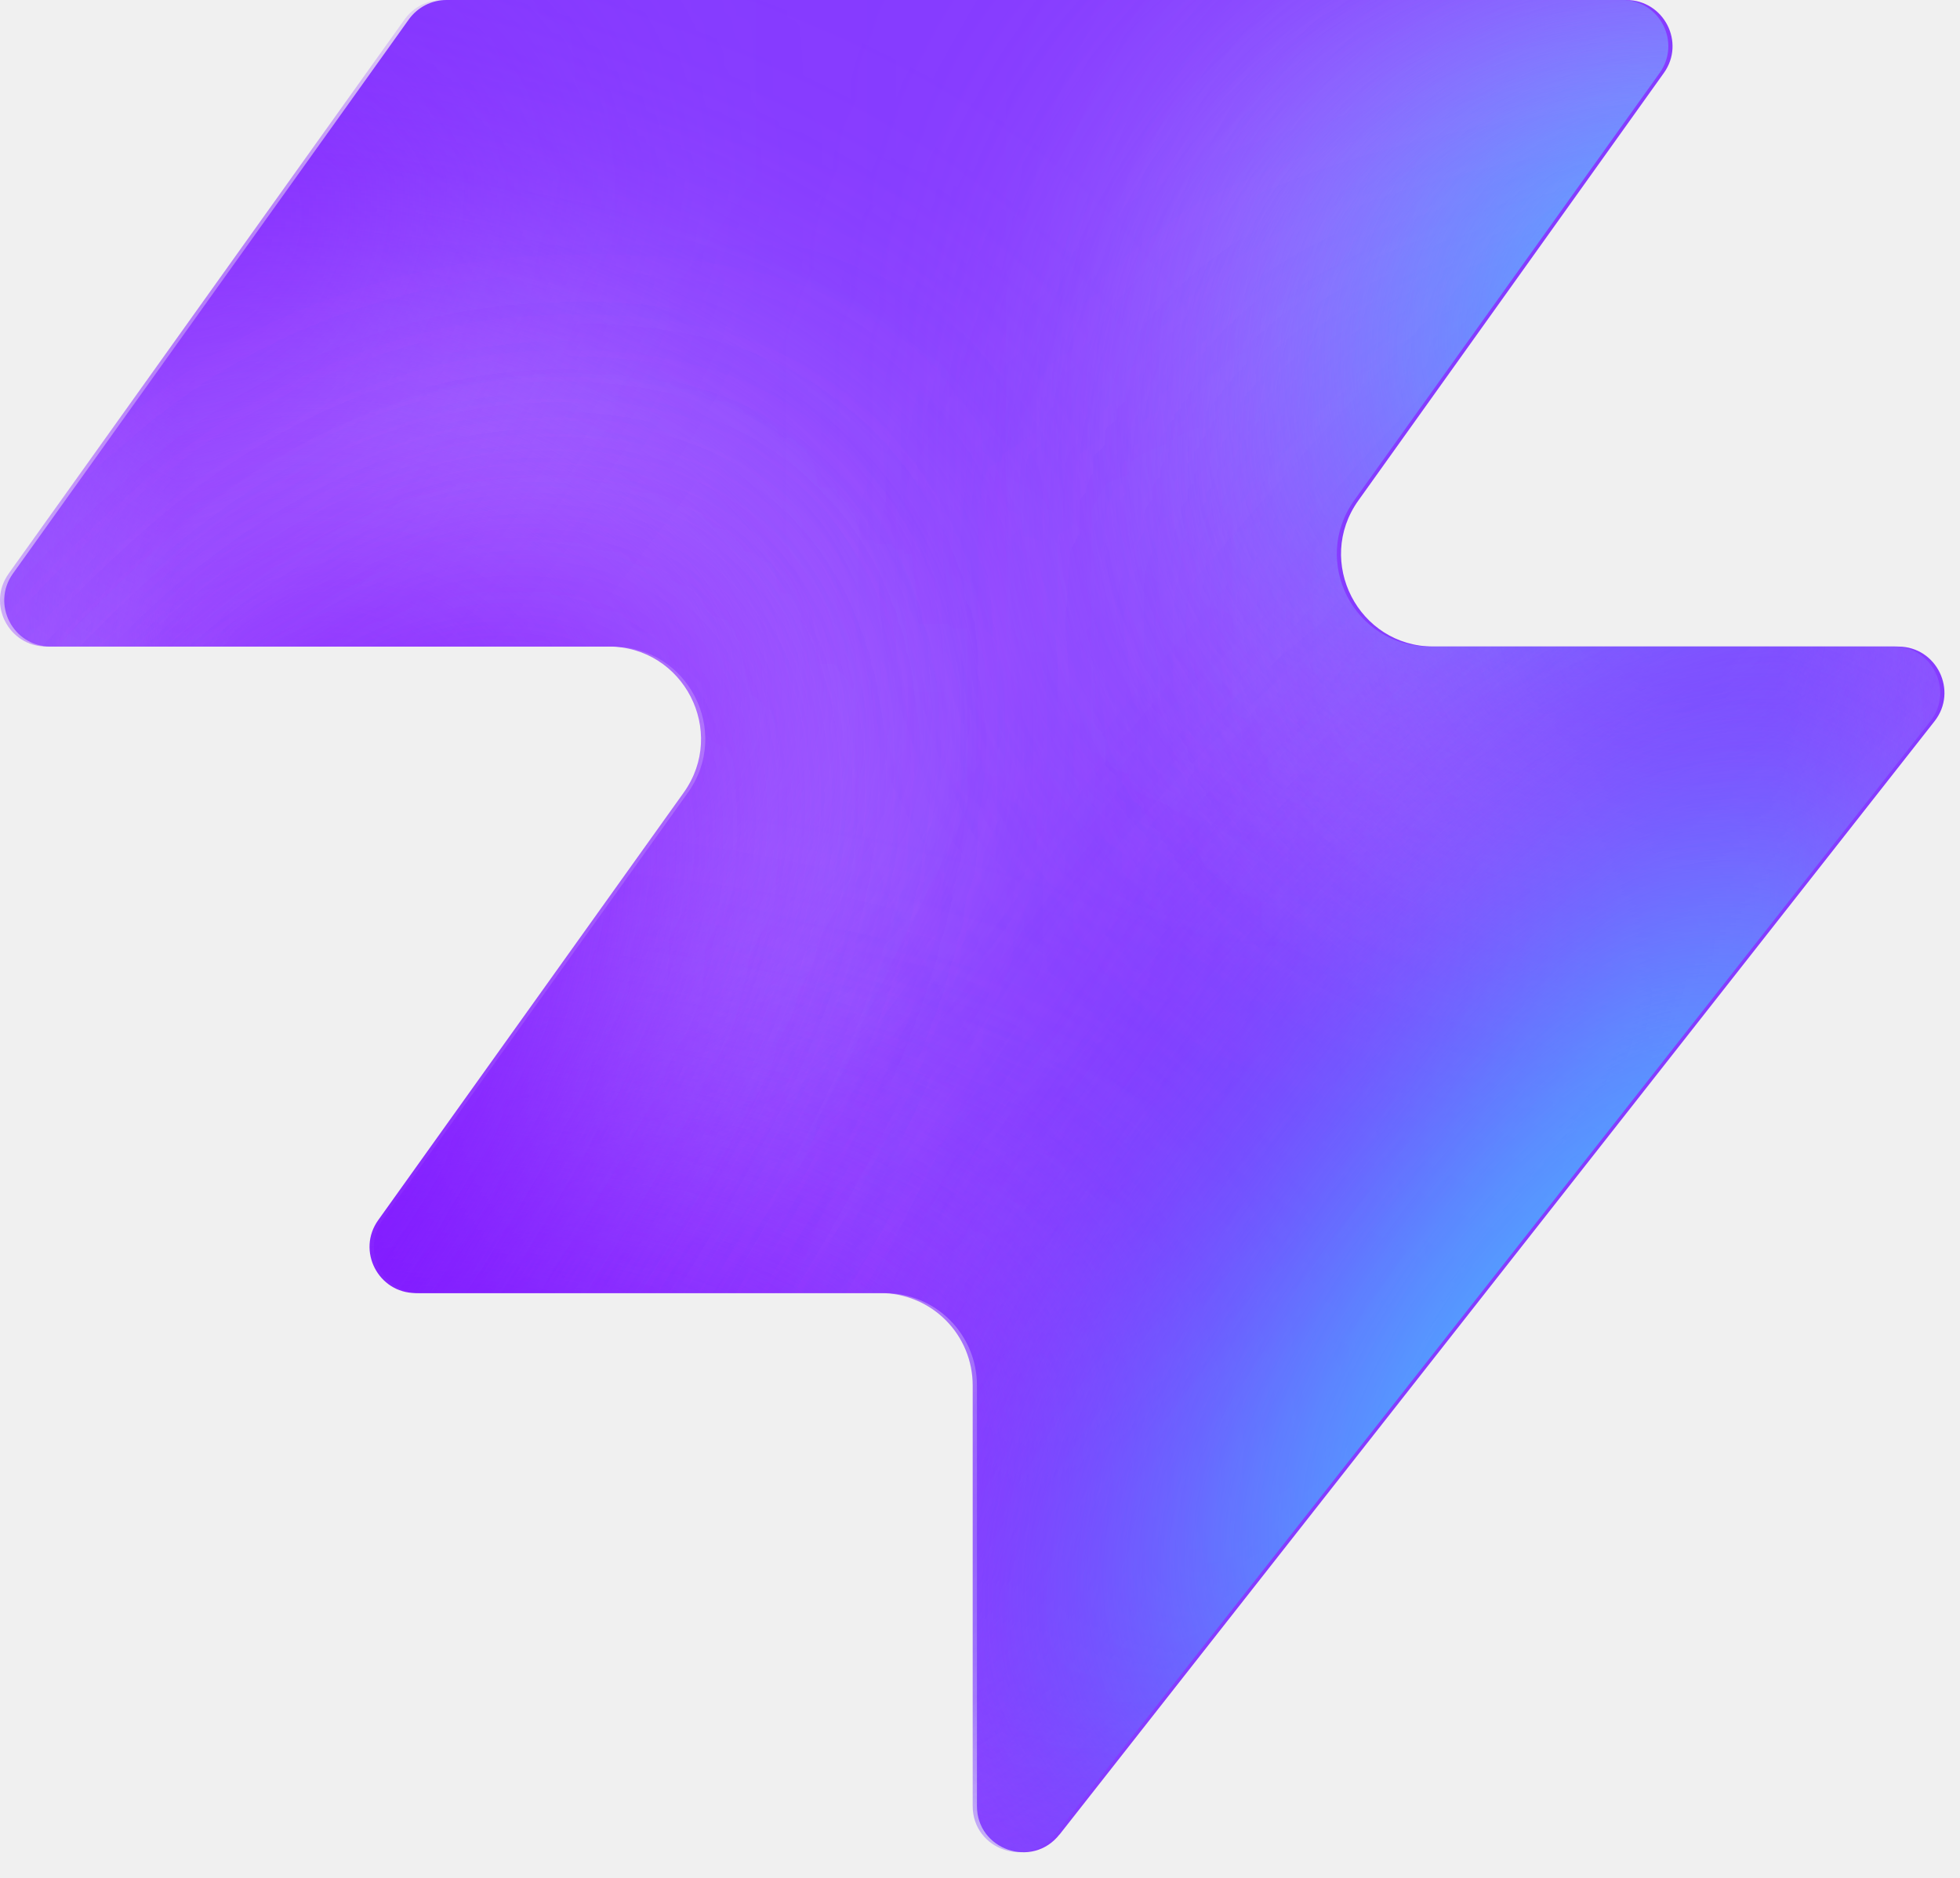
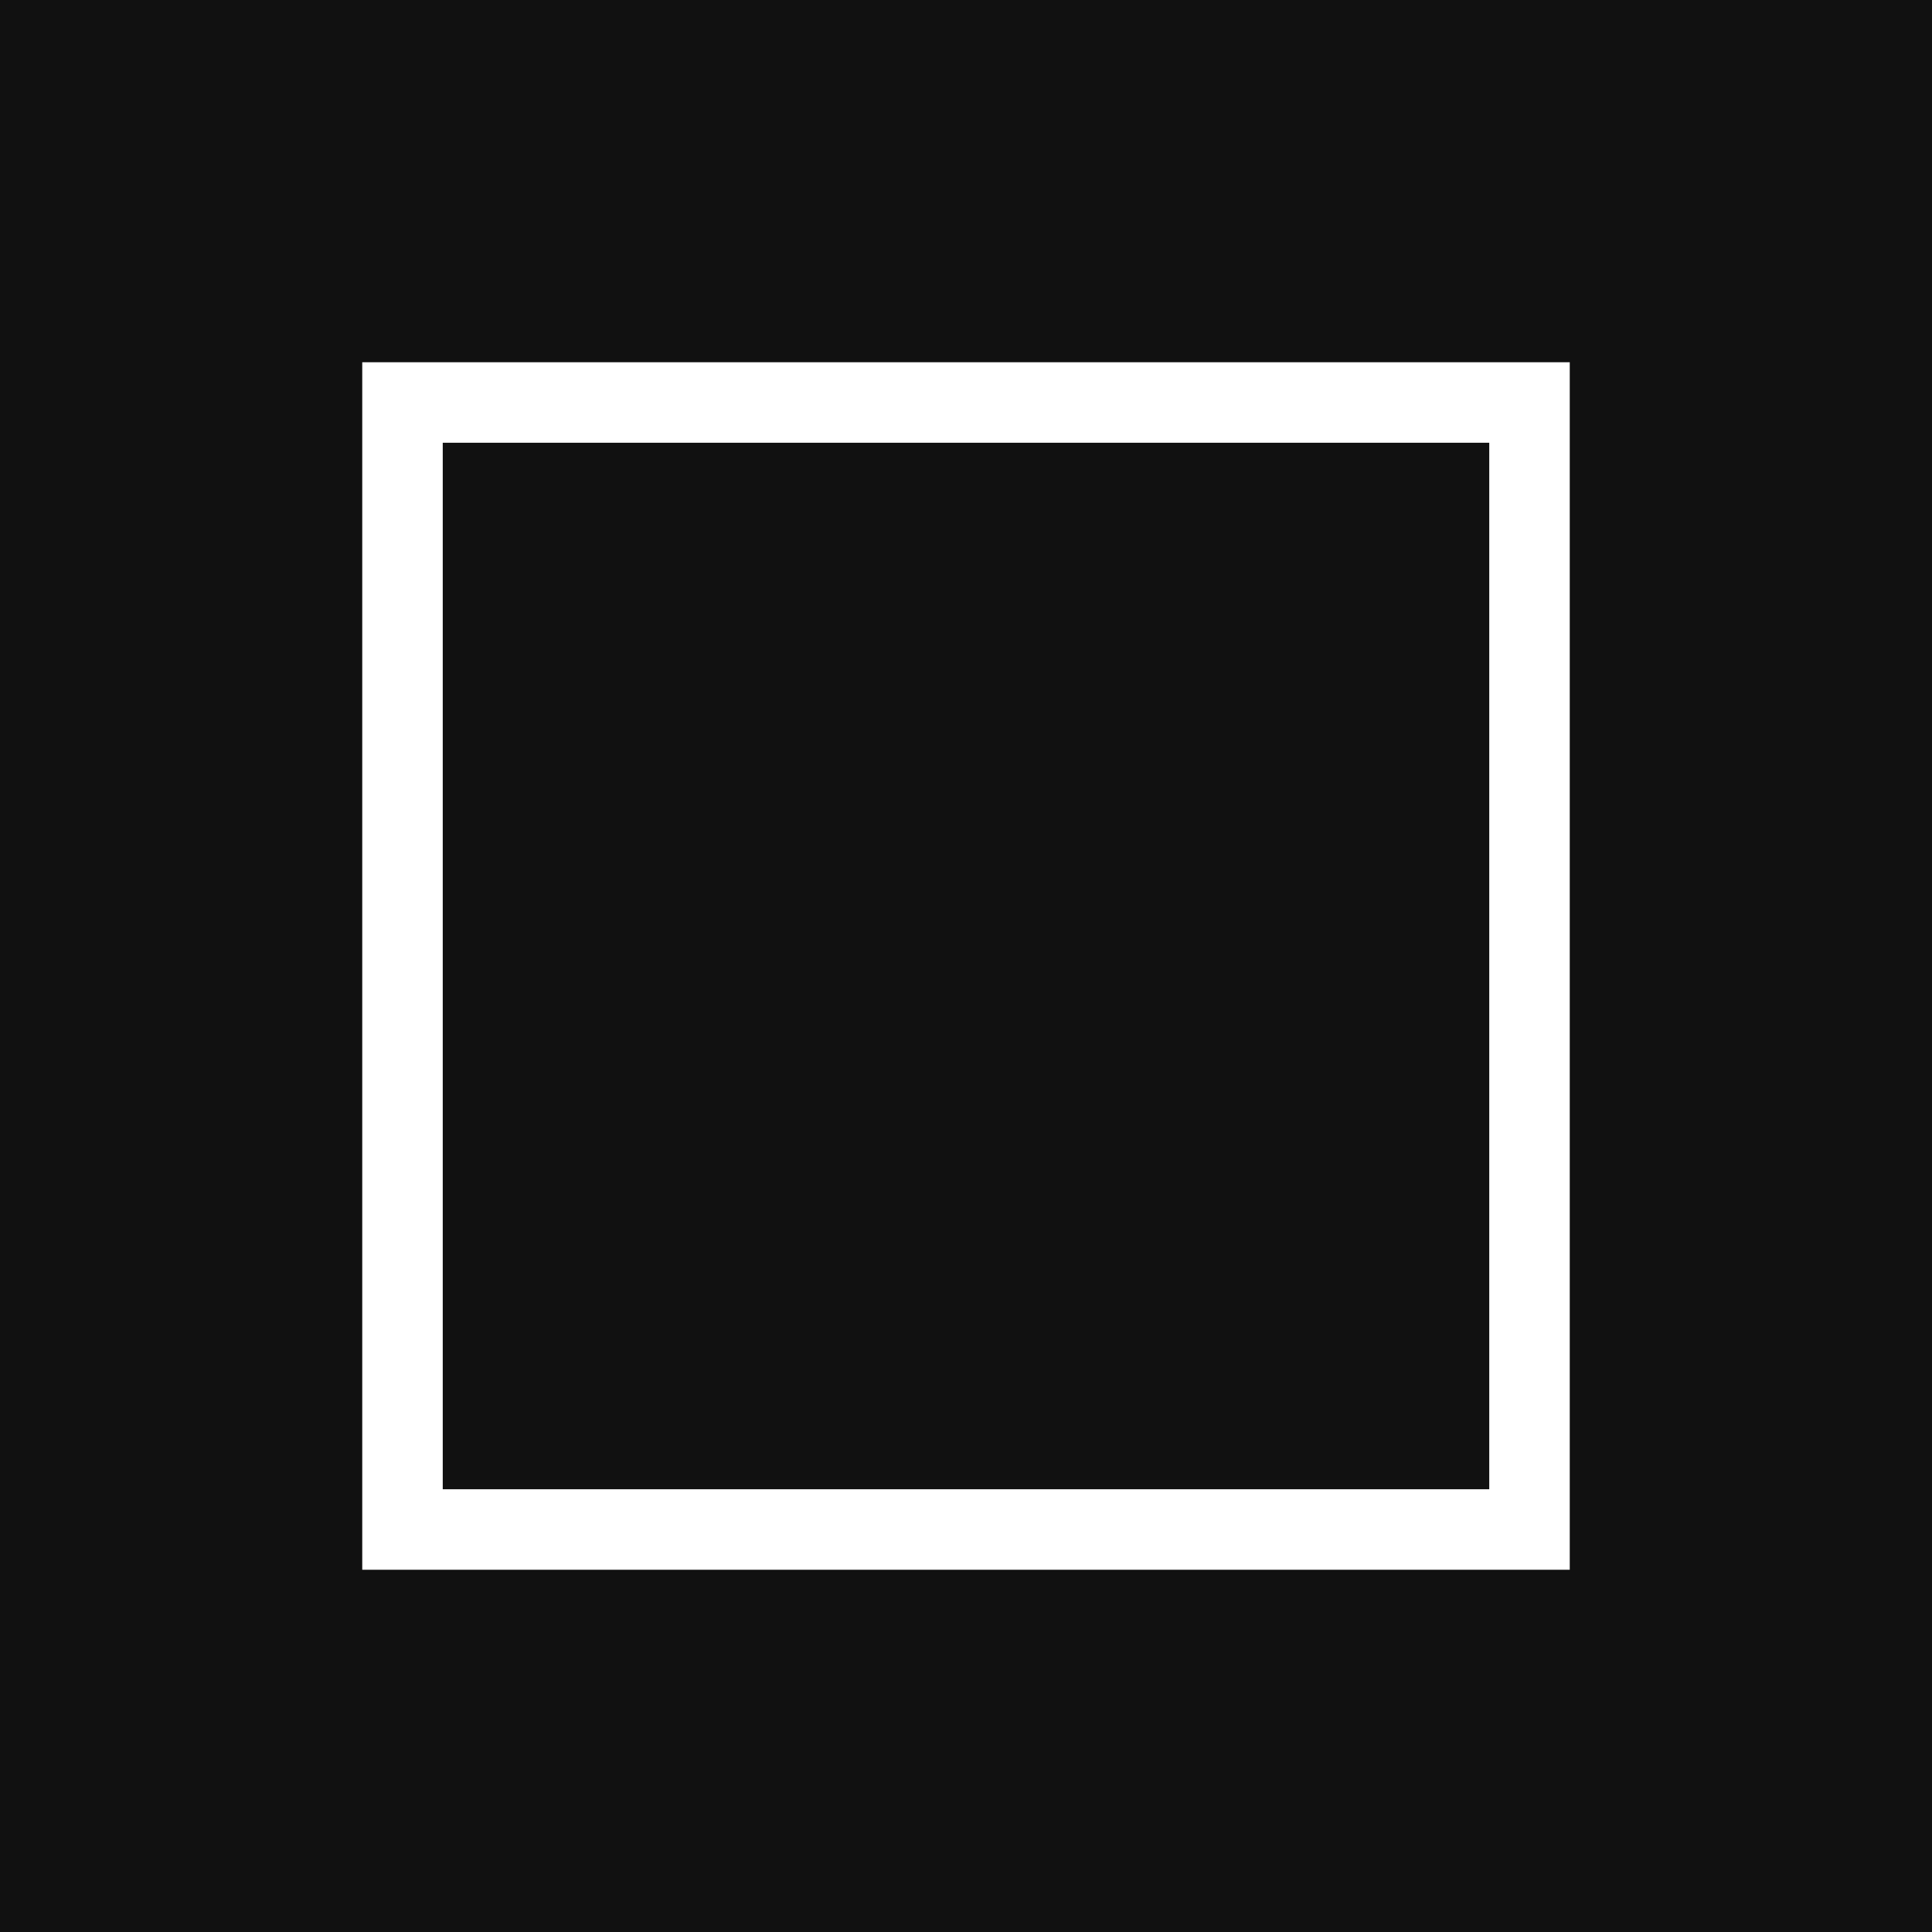
- <svg xmlns="http://www.w3.org/2000/svg" width="48" height="46" fill="none" viewBox="0 0 48 46">
-   <path fill="#863bff" d="M25.946 44.938c-.664.845-2.021.375-2.021-.698V33.937a2.26 2.26 0 0 0-2.262-2.262H10.287c-.92 0-1.456-1.04-.92-1.788l7.48-10.471c1.07-1.497 0-3.578-1.842-3.578H1.237c-.92 0-1.456-1.04-.92-1.788L10.013.474c.214-.297.556-.474.92-.474h28.894c.92 0 1.456 1.04.92 1.788l-7.48 10.471c-1.07 1.498 0 3.579 1.842 3.579h11.377c.943 0 1.473 1.088.89 1.83L25.947 44.94z" style="fill:#863bff;fill:color(display-p3 .525 .23 1);fill-opacity:1" />
-   <mask id="a" width="48" height="46" x="0" y="0" maskUnits="userSpaceOnUse" style="mask-type:alpha">
-     <path fill="#000" d="M25.842 44.938c-.664.844-2.021.375-2.021-.698V33.937a2.26 2.26 0 0 0-2.262-2.262H10.183c-.92 0-1.456-1.04-.92-1.788l7.48-10.471c1.07-1.498 0-3.579-1.842-3.579H1.133c-.92 0-1.456-1.04-.92-1.787L9.91.473c.214-.297.556-.474.92-.474h28.894c.92 0 1.456 1.04.92 1.788l-7.48 10.471c-1.07 1.498 0 3.578 1.842 3.578h11.377c.943 0 1.473 1.088.89 1.832L25.843 44.94z" style="fill:#000;fill-opacity:1" />
-   </mask>
-   <g mask="url(#a)">
-     <g filter="url(#b)">
-       <ellipse cx="5.508" cy="14.704" fill="#ede6ff" rx="5.508" ry="14.704" style="fill:#ede6ff;fill:color(display-p3 .927 .903 1);fill-opacity:1" transform="matrix(.00324 1 1 -.00324 -4.47 31.516)" />
-     </g>
-     <g filter="url(#c)">
-       <ellipse cx="10.399" cy="29.851" fill="#ede6ff" rx="10.399" ry="29.851" style="fill:#ede6ff;fill:color(display-p3 .927 .903 1);fill-opacity:1" transform="matrix(.00324 1 1 -.00324 -39.328 7.883)" />
-     </g>
-     <g filter="url(#d)">
-       <ellipse cx="5.508" cy="30.487" fill="#7e14ff" rx="5.508" ry="30.487" style="fill:#7e14ff;fill:color(display-p3 .492 .077 1);fill-opacity:1" transform="rotate(89.814 -25.913 -14.639)scale(1 -1)" />
-     </g>
-     <g filter="url(#e)">
-       <ellipse cx="5.508" cy="30.599" fill="#7e14ff" rx="5.508" ry="30.599" style="fill:#7e14ff;fill:color(display-p3 .492 .077 1);fill-opacity:1" transform="rotate(89.814 -32.644 -3.334)scale(1 -1)" />
-     </g>
-     <g filter="url(#f)">
-       <ellipse cx="5.508" cy="30.599" fill="#7e14ff" rx="5.508" ry="30.599" style="fill:#7e14ff;fill:color(display-p3 .492 .077 1);fill-opacity:1" transform="matrix(.00324 1 1 -.00324 -34.34 30.47)" />
-     </g>
-     <g filter="url(#g)">
-       <ellipse cx="14.072" cy="22.078" fill="#ede6ff" rx="14.072" ry="22.078" style="fill:#ede6ff;fill:color(display-p3 .927 .903 1);fill-opacity:1" transform="rotate(93.35 24.506 48.493)scale(-1 1)" />
-     </g>
-     <g filter="url(#h)">
-       <ellipse cx="3.47" cy="21.501" fill="#7e14ff" rx="3.47" ry="21.501" style="fill:#7e14ff;fill:color(display-p3 .492 .077 1);fill-opacity:1" transform="rotate(89.009 28.708 47.59)scale(-1 1)" />
-     </g>
-     <g filter="url(#i)">
-       <ellipse cx="3.47" cy="21.501" fill="#7e14ff" rx="3.47" ry="21.501" style="fill:#7e14ff;fill:color(display-p3 .492 .077 1);fill-opacity:1" transform="rotate(89.009 28.708 47.59)scale(-1 1)" />
-     </g>
-     <g filter="url(#j)">
-       <ellipse cx=".387" cy="8.972" fill="#7e14ff" rx="4.407" ry="29.108" style="fill:#7e14ff;fill:color(display-p3 .492 .077 1);fill-opacity:1" transform="rotate(39.51 .387 8.972)" />
-     </g>
-     <g filter="url(#k)">
-       <ellipse cx="47.523" cy="-6.092" fill="#7e14ff" rx="4.407" ry="29.108" style="fill:#7e14ff;fill:color(display-p3 .492 .077 1);fill-opacity:1" transform="rotate(37.892 47.523 -6.092)" />
-     </g>
-     <g filter="url(#l)">
-       <ellipse cx="41.412" cy="6.333" fill="#47bfff" rx="5.971" ry="9.665" style="fill:#47bfff;fill:color(display-p3 .28 .748 1);fill-opacity:1" transform="rotate(37.892 41.412 6.333)" />
-     </g>
-     <g filter="url(#m)">
-       <ellipse cx="-1.879" cy="38.332" fill="#7e14ff" rx="4.407" ry="29.108" style="fill:#7e14ff;fill:color(display-p3 .492 .077 1);fill-opacity:1" transform="rotate(37.892 -1.88 38.332)" />
-     </g>
-     <g filter="url(#n)">
-       <ellipse cx="-1.879" cy="38.332" fill="#7e14ff" rx="4.407" ry="29.108" style="fill:#7e14ff;fill:color(display-p3 .492 .077 1);fill-opacity:1" transform="rotate(37.892 -1.88 38.332)" />
-     </g>
-     <g filter="url(#o)">
-       <ellipse cx="35.651" cy="29.907" fill="#7e14ff" rx="4.407" ry="29.108" style="fill:#7e14ff;fill:color(display-p3 .492 .077 1);fill-opacity:1" transform="rotate(37.892 35.651 29.907)" />
-     </g>
-     <g filter="url(#p)">
-       <ellipse cx="38.418" cy="32.4" fill="#47bfff" rx="5.971" ry="15.297" style="fill:#47bfff;fill:color(display-p3 .28 .748 1);fill-opacity:1" transform="rotate(37.892 38.418 32.4)" />
-     </g>
-   </g>
-   <defs>
-     <filter id="b" width="60.045" height="41.654" x="-19.77" y="16.149" color-interpolation-filters="sRGB" filterUnits="userSpaceOnUse">
-       <feFlood flood-opacity="0" result="BackgroundImageFix" />
-       <feBlend in="SourceGraphic" in2="BackgroundImageFix" result="shape" />
-       <feGaussianBlur result="effect1_foregroundBlur_2002_17158" stdDeviation="7.659" />
-     </filter>
-     <filter id="c" width="90.34" height="51.437" x="-54.613" y="-7.533" color-interpolation-filters="sRGB" filterUnits="userSpaceOnUse">
-       <feFlood flood-opacity="0" result="BackgroundImageFix" />
-       <feBlend in="SourceGraphic" in2="BackgroundImageFix" result="shape" />
-       <feGaussianBlur result="effect1_foregroundBlur_2002_17158" stdDeviation="7.659" />
-     </filter>
-     <filter id="d" width="79.355" height="29.4" x="-49.64" y="2.03" color-interpolation-filters="sRGB" filterUnits="userSpaceOnUse">
-       <feFlood flood-opacity="0" result="BackgroundImageFix" />
-       <feBlend in="SourceGraphic" in2="BackgroundImageFix" result="shape" />
-       <feGaussianBlur result="effect1_foregroundBlur_2002_17158" stdDeviation="4.596" />
-     </filter>
-     <filter id="e" width="79.579" height="29.4" x="-45.045" y="20.029" color-interpolation-filters="sRGB" filterUnits="userSpaceOnUse">
-       <feFlood flood-opacity="0" result="BackgroundImageFix" />
-       <feBlend in="SourceGraphic" in2="BackgroundImageFix" result="shape" />
-       <feGaussianBlur result="effect1_foregroundBlur_2002_17158" stdDeviation="4.596" />
-     </filter>
-     <filter id="f" width="79.579" height="29.4" x="-43.513" y="21.178" color-interpolation-filters="sRGB" filterUnits="userSpaceOnUse">
-       <feFlood flood-opacity="0" result="BackgroundImageFix" />
-       <feBlend in="SourceGraphic" in2="BackgroundImageFix" result="shape" />
-       <feGaussianBlur result="effect1_foregroundBlur_2002_17158" stdDeviation="4.596" />
-     </filter>
-     <filter id="g" width="74.749" height="58.852" x="15.756" y="-17.901" color-interpolation-filters="sRGB" filterUnits="userSpaceOnUse">
-       <feFlood flood-opacity="0" result="BackgroundImageFix" />
-       <feBlend in="SourceGraphic" in2="BackgroundImageFix" result="shape" />
-       <feGaussianBlur result="effect1_foregroundBlur_2002_17158" stdDeviation="7.659" />
-     </filter>
-     <filter id="h" width="61.377" height="25.362" x="23.548" y="2.284" color-interpolation-filters="sRGB" filterUnits="userSpaceOnUse">
-       <feFlood flood-opacity="0" result="BackgroundImageFix" />
-       <feBlend in="SourceGraphic" in2="BackgroundImageFix" result="shape" />
-       <feGaussianBlur result="effect1_foregroundBlur_2002_17158" stdDeviation="4.596" />
-     </filter>
-     <filter id="i" width="61.377" height="25.362" x="23.548" y="2.284" color-interpolation-filters="sRGB" filterUnits="userSpaceOnUse">
-       <feFlood flood-opacity="0" result="BackgroundImageFix" />
-       <feBlend in="SourceGraphic" in2="BackgroundImageFix" result="shape" />
-       <feGaussianBlur result="effect1_foregroundBlur_2002_17158" stdDeviation="4.596" />
-     </filter>
-     <filter id="j" width="56.045" height="63.649" x="-27.636" y="-22.853" color-interpolation-filters="sRGB" filterUnits="userSpaceOnUse">
-       <feFlood flood-opacity="0" result="BackgroundImageFix" />
-       <feBlend in="SourceGraphic" in2="BackgroundImageFix" result="shape" />
-       <feGaussianBlur result="effect1_foregroundBlur_2002_17158" stdDeviation="4.596" />
-     </filter>
-     <filter id="k" width="54.814" height="64.646" x="20.116" y="-38.415" color-interpolation-filters="sRGB" filterUnits="userSpaceOnUse">
-       <feFlood flood-opacity="0" result="BackgroundImageFix" />
-       <feBlend in="SourceGraphic" in2="BackgroundImageFix" result="shape" />
-       <feGaussianBlur result="effect1_foregroundBlur_2002_17158" stdDeviation="4.596" />
-     </filter>
-     <filter id="l" width="33.541" height="35.313" x="24.641" y="-11.323" color-interpolation-filters="sRGB" filterUnits="userSpaceOnUse">
-       <feFlood flood-opacity="0" result="BackgroundImageFix" />
-       <feBlend in="SourceGraphic" in2="BackgroundImageFix" result="shape" />
-       <feGaussianBlur result="effect1_foregroundBlur_2002_17158" stdDeviation="4.596" />
-     </filter>
-     <filter id="m" width="54.814" height="64.646" x="-29.286" y="6.009" color-interpolation-filters="sRGB" filterUnits="userSpaceOnUse">
-       <feFlood flood-opacity="0" result="BackgroundImageFix" />
-       <feBlend in="SourceGraphic" in2="BackgroundImageFix" result="shape" />
-       <feGaussianBlur result="effect1_foregroundBlur_2002_17158" stdDeviation="4.596" />
-     </filter>
-     <filter id="n" width="54.814" height="64.646" x="-29.286" y="6.009" color-interpolation-filters="sRGB" filterUnits="userSpaceOnUse">
-       <feFlood flood-opacity="0" result="BackgroundImageFix" />
-       <feBlend in="SourceGraphic" in2="BackgroundImageFix" result="shape" />
-       <feGaussianBlur result="effect1_foregroundBlur_2002_17158" stdDeviation="4.596" />
-     </filter>
-     <filter id="o" width="54.814" height="64.646" x="8.244" y="-2.416" color-interpolation-filters="sRGB" filterUnits="userSpaceOnUse">
-       <feFlood flood-opacity="0" result="BackgroundImageFix" />
-       <feBlend in="SourceGraphic" in2="BackgroundImageFix" result="shape" />
-       <feGaussianBlur result="effect1_foregroundBlur_2002_17158" stdDeviation="4.596" />
-     </filter>
-     <filter id="p" width="39.409" height="43.623" x="18.713" y="10.588" color-interpolation-filters="sRGB" filterUnits="userSpaceOnUse">
-       <feFlood flood-opacity="0" result="BackgroundImageFix" />
-       <feBlend in="SourceGraphic" in2="BackgroundImageFix" result="shape" />
-       <feGaussianBlur result="effect1_foregroundBlur_2002_17158" stdDeviation="4.596" />
-     </filter>
-   </defs>
+ <svg xmlns="http://www.w3.org/2000/svg" viewBox="0 0 48 48">
+   <rect width="48" height="48" fill="#111" />
+   <rect x="10" y="10" width="28" height="28" fill="none" stroke="#fff" stroke-width="2" />
</svg>
